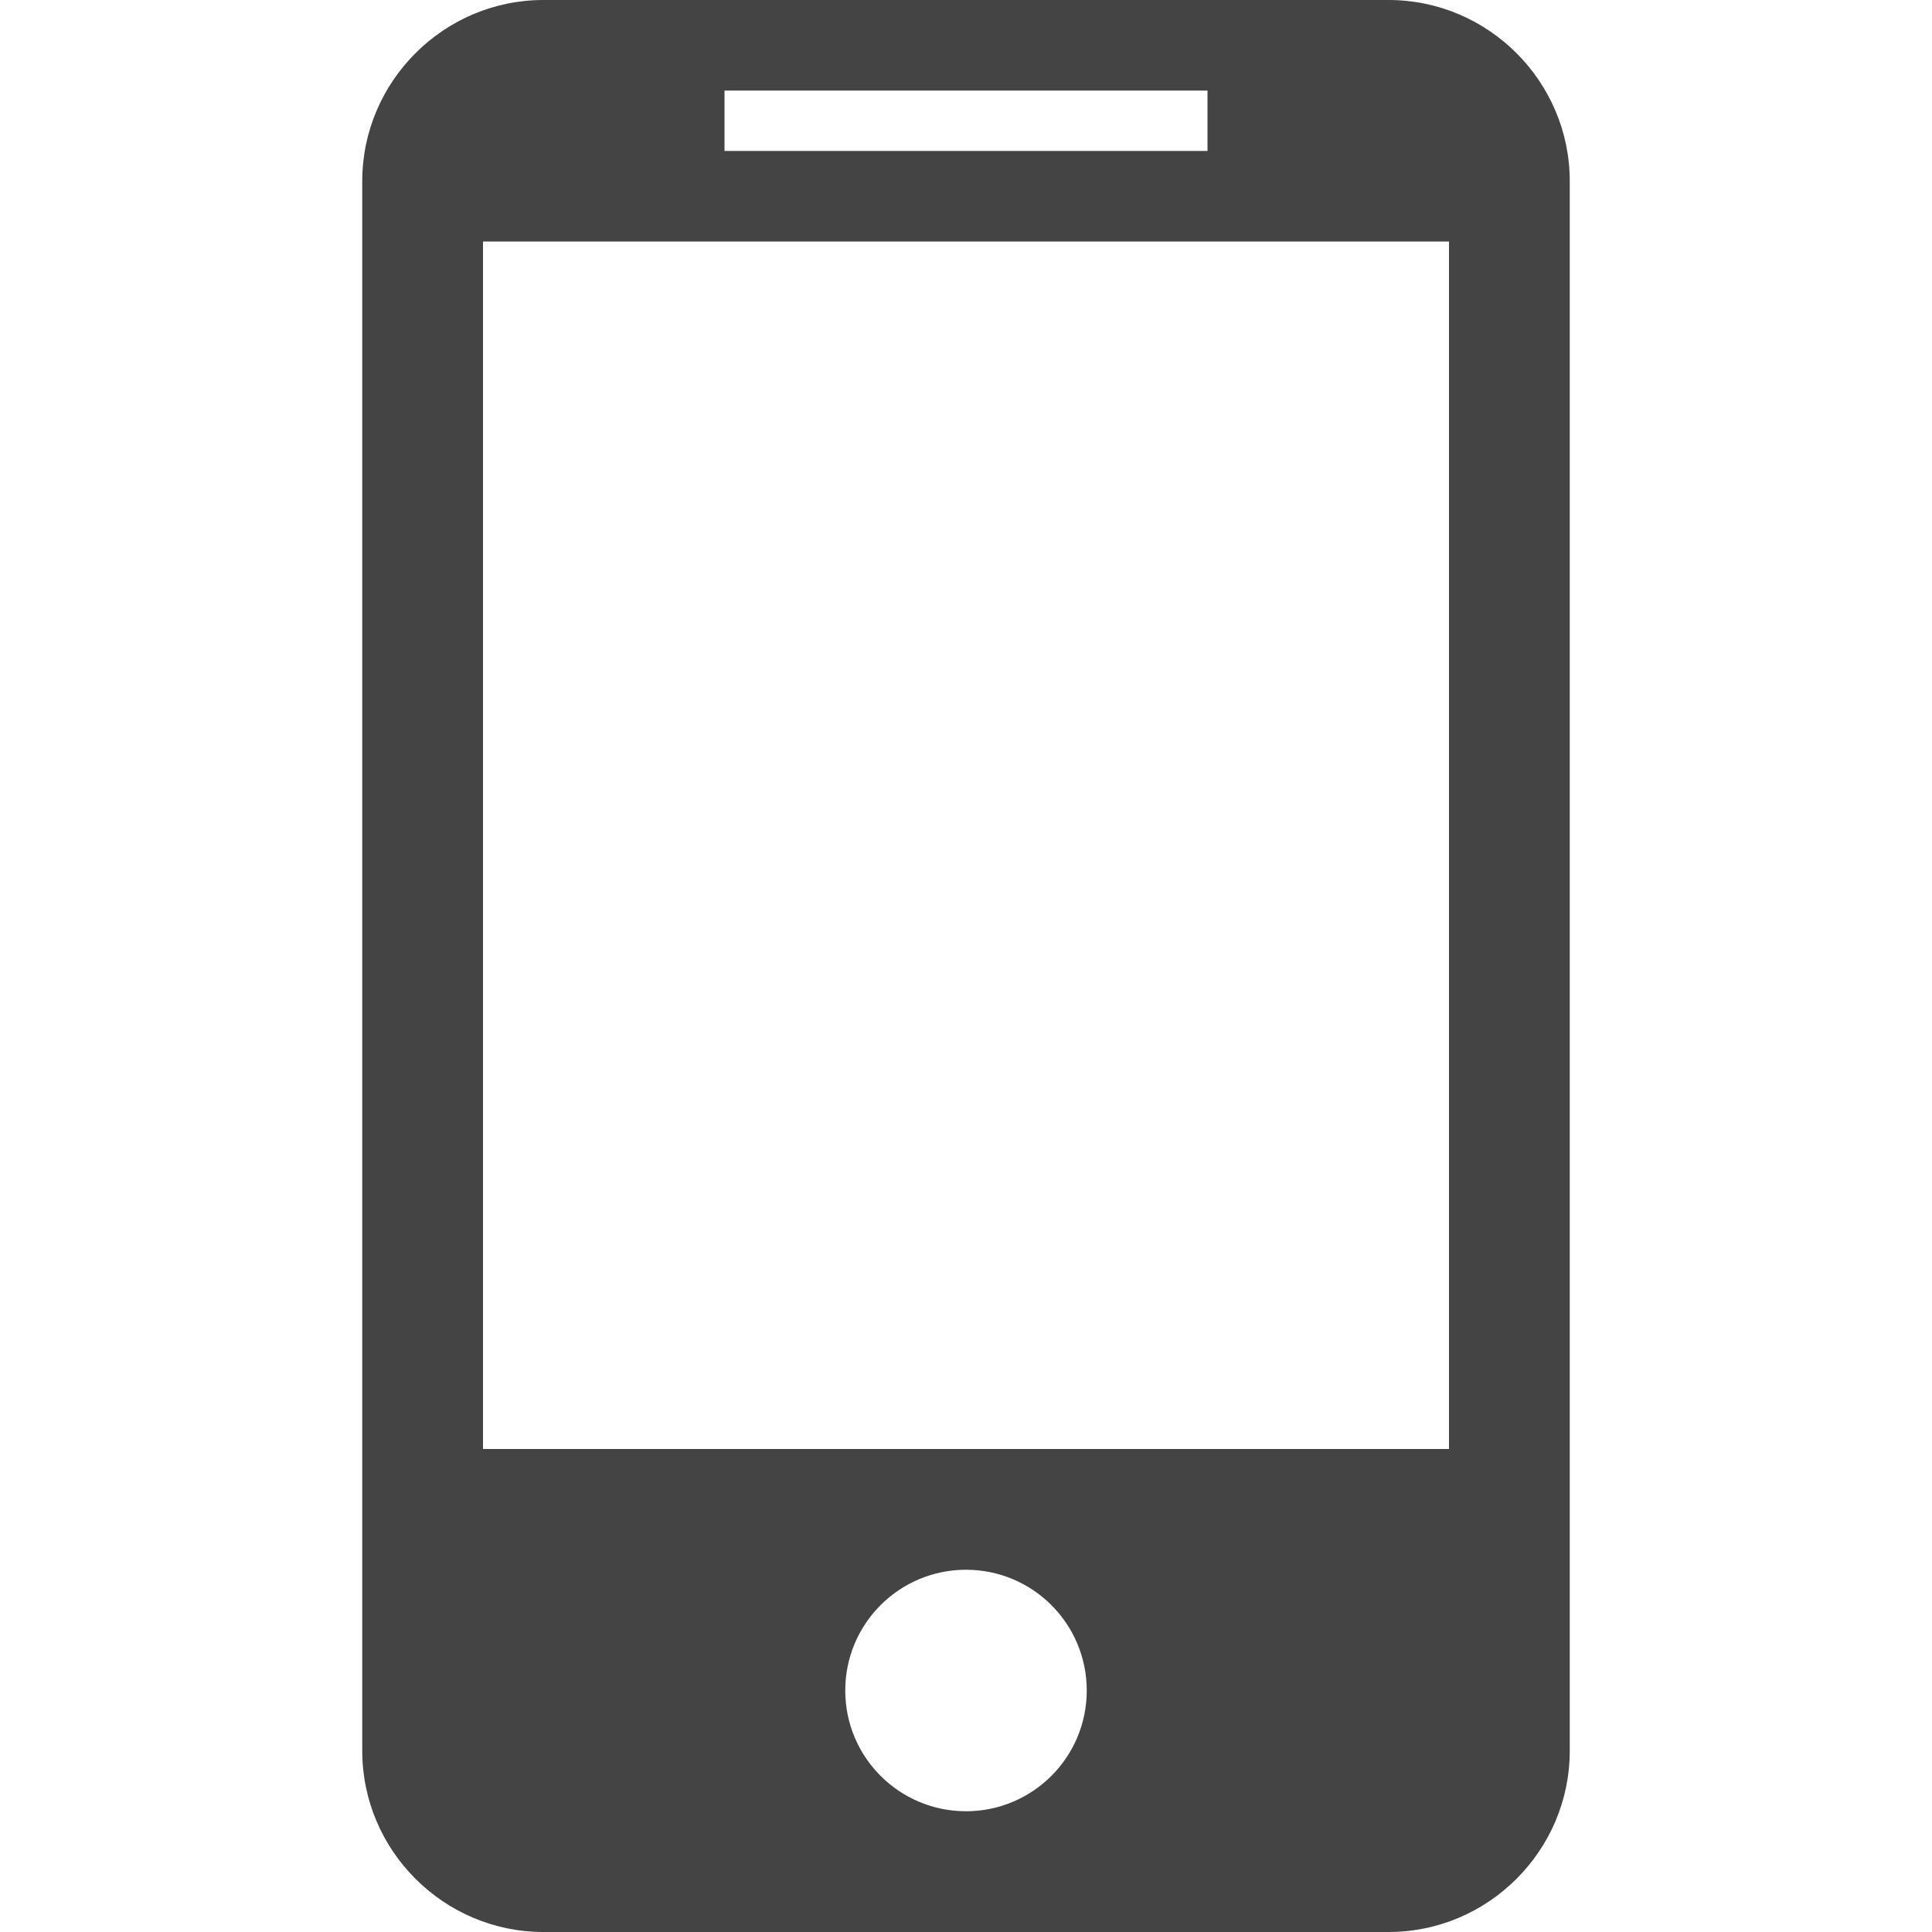
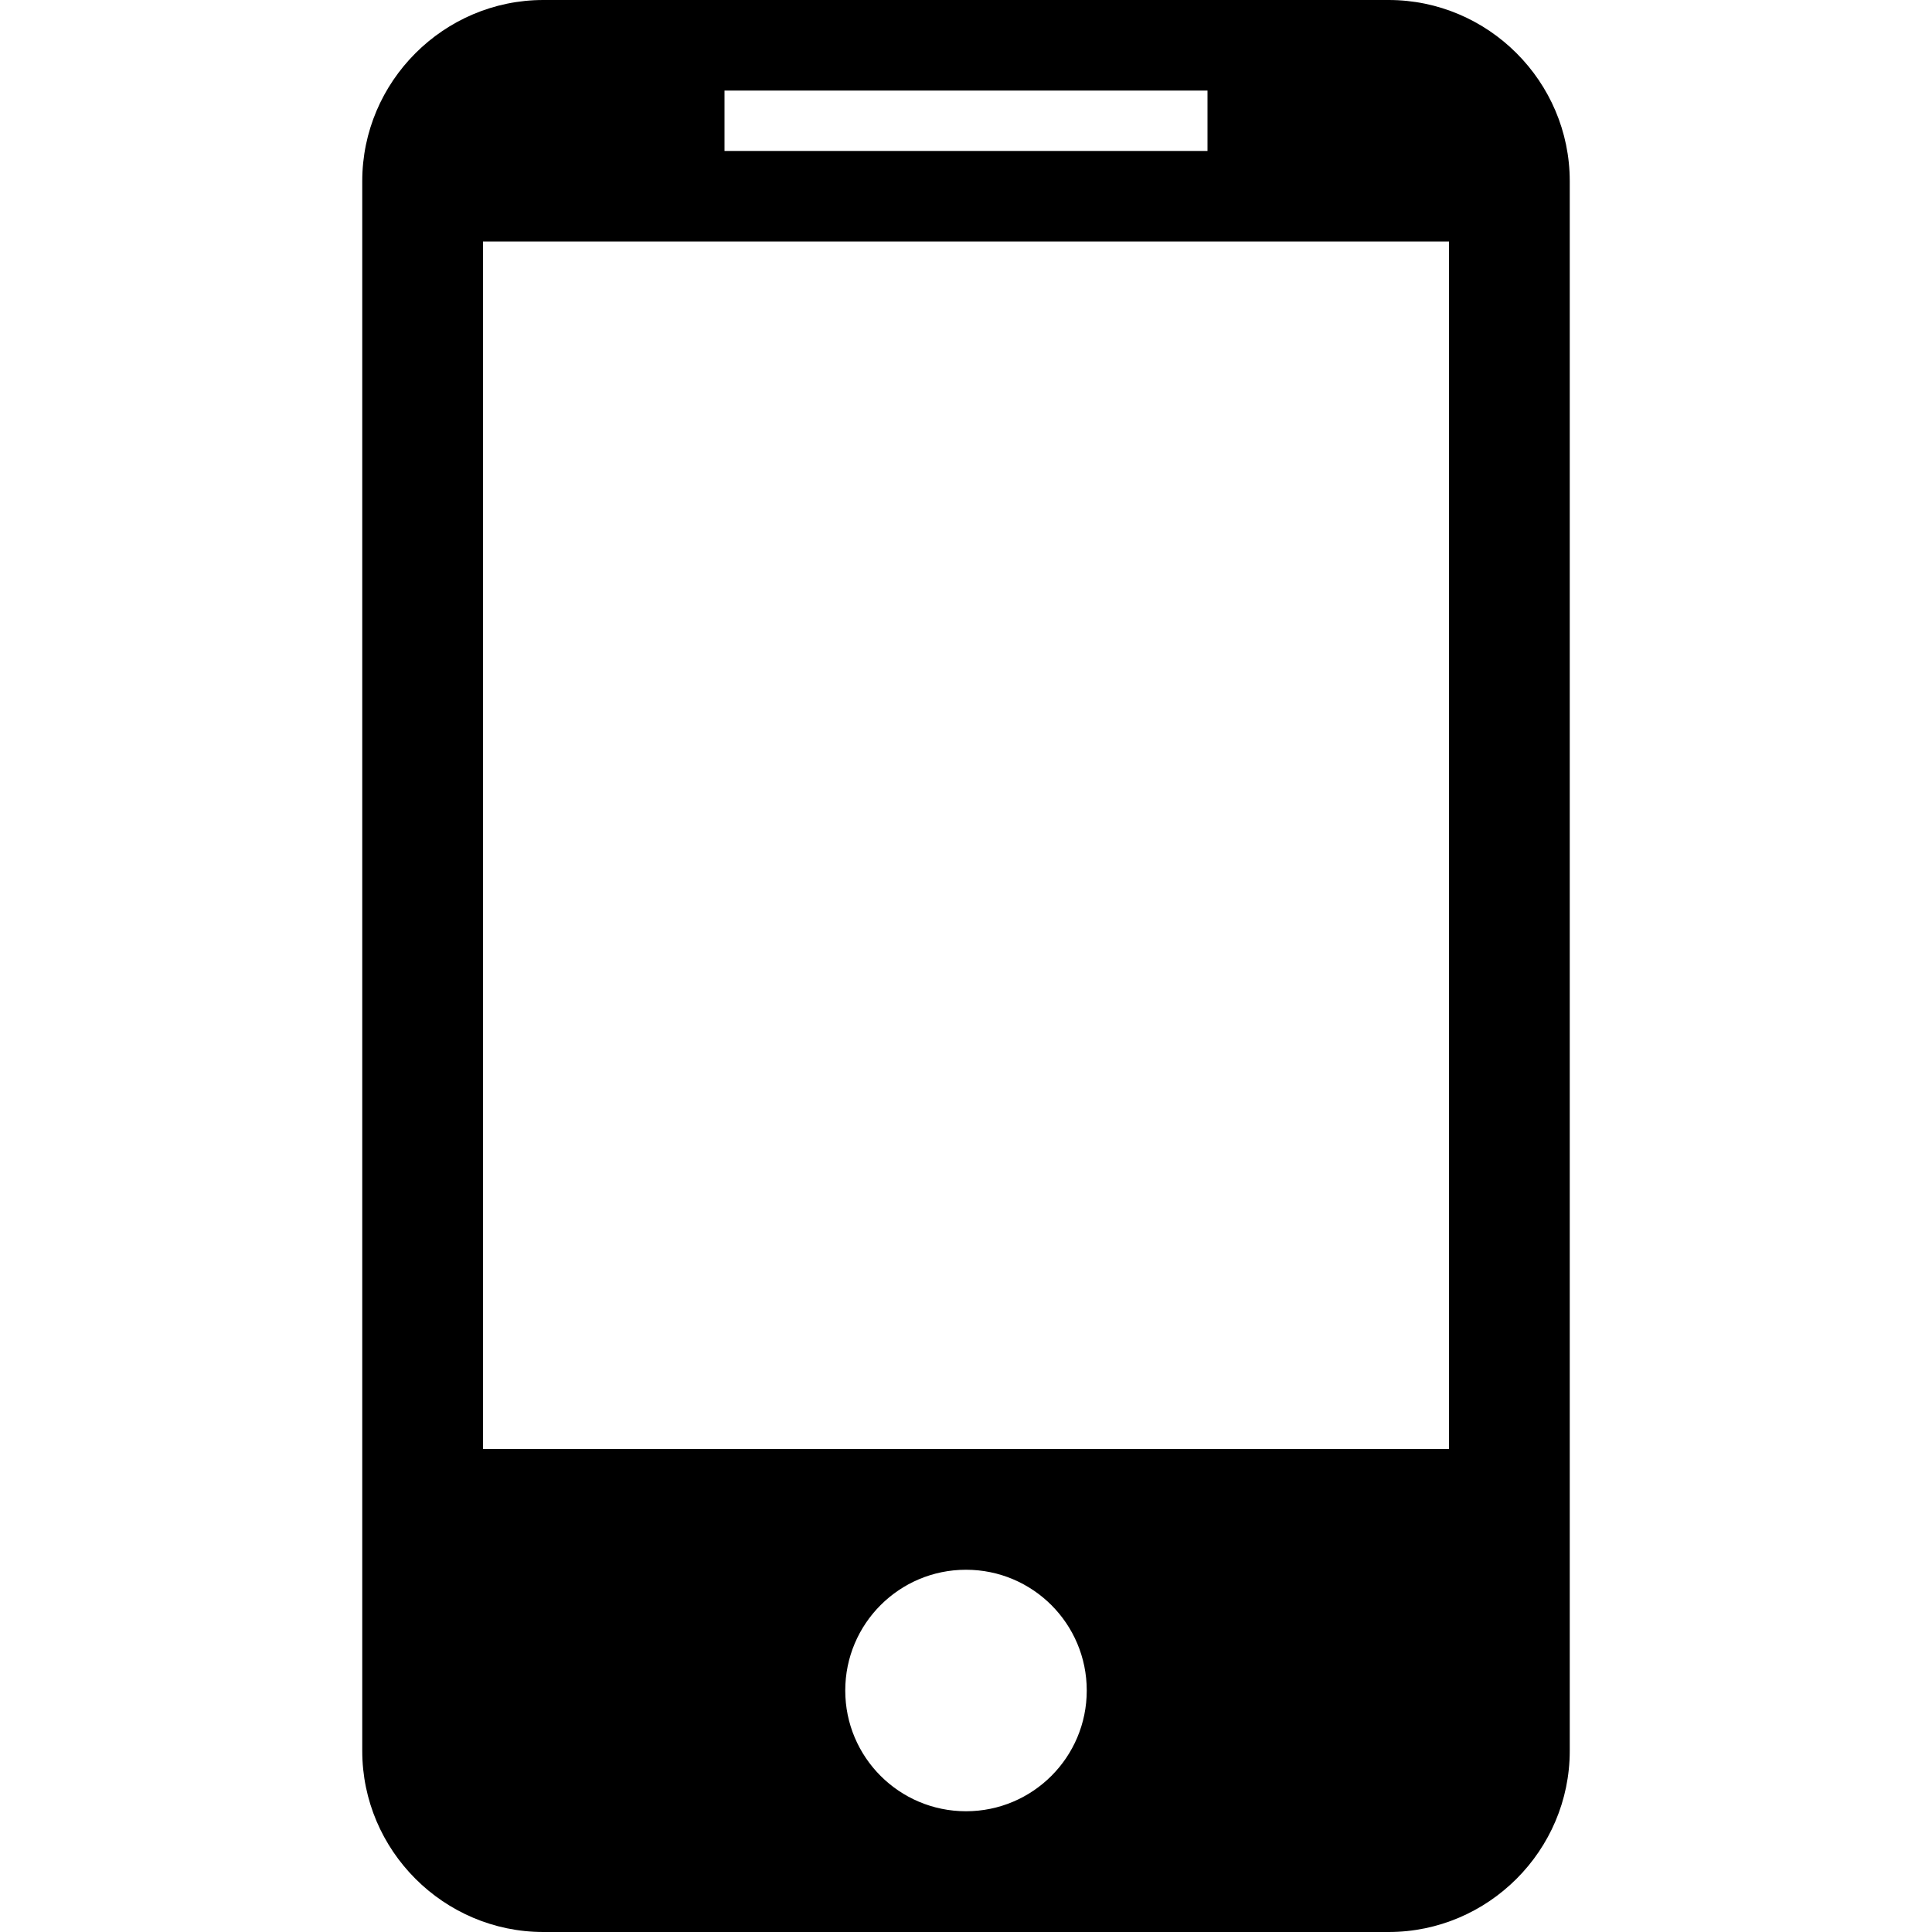
<svg xmlns="http://www.w3.org/2000/svg" version="1.1" width="32" height="32" viewBox="0 0 32 32">
-   <path fill="#444444" d="M23 0h-14c-1.65 0-3 1.35-3 3v26c0 1.65 1.35 3 3 3h14c1.65 0 3-1.35 3-3v-26c0-1.65-1.35-3-3-3zM12 1.5h8v1h-8v-1zM16 30c-1.105 0-2-0.895-2-2s0.895-2 2-2 2 0.895 2 2-0.895 2-2 2zM24 24h-16v-20h16v20z" />
+   <path d="M23 0h-14c-1.65 0-3 1.35-3 3v26c0 1.65 1.35 3 3 3h14c1.65 0 3-1.35 3-3v-26c0-1.65-1.35-3-3-3zM12 1.5h8v1h-8v-1zM16 30c-1.105 0-2-0.895-2-2s0.895-2 2-2 2 0.895 2 2-0.895 2-2 2zM24 24h-16v-20h16v20z" />
</svg>
